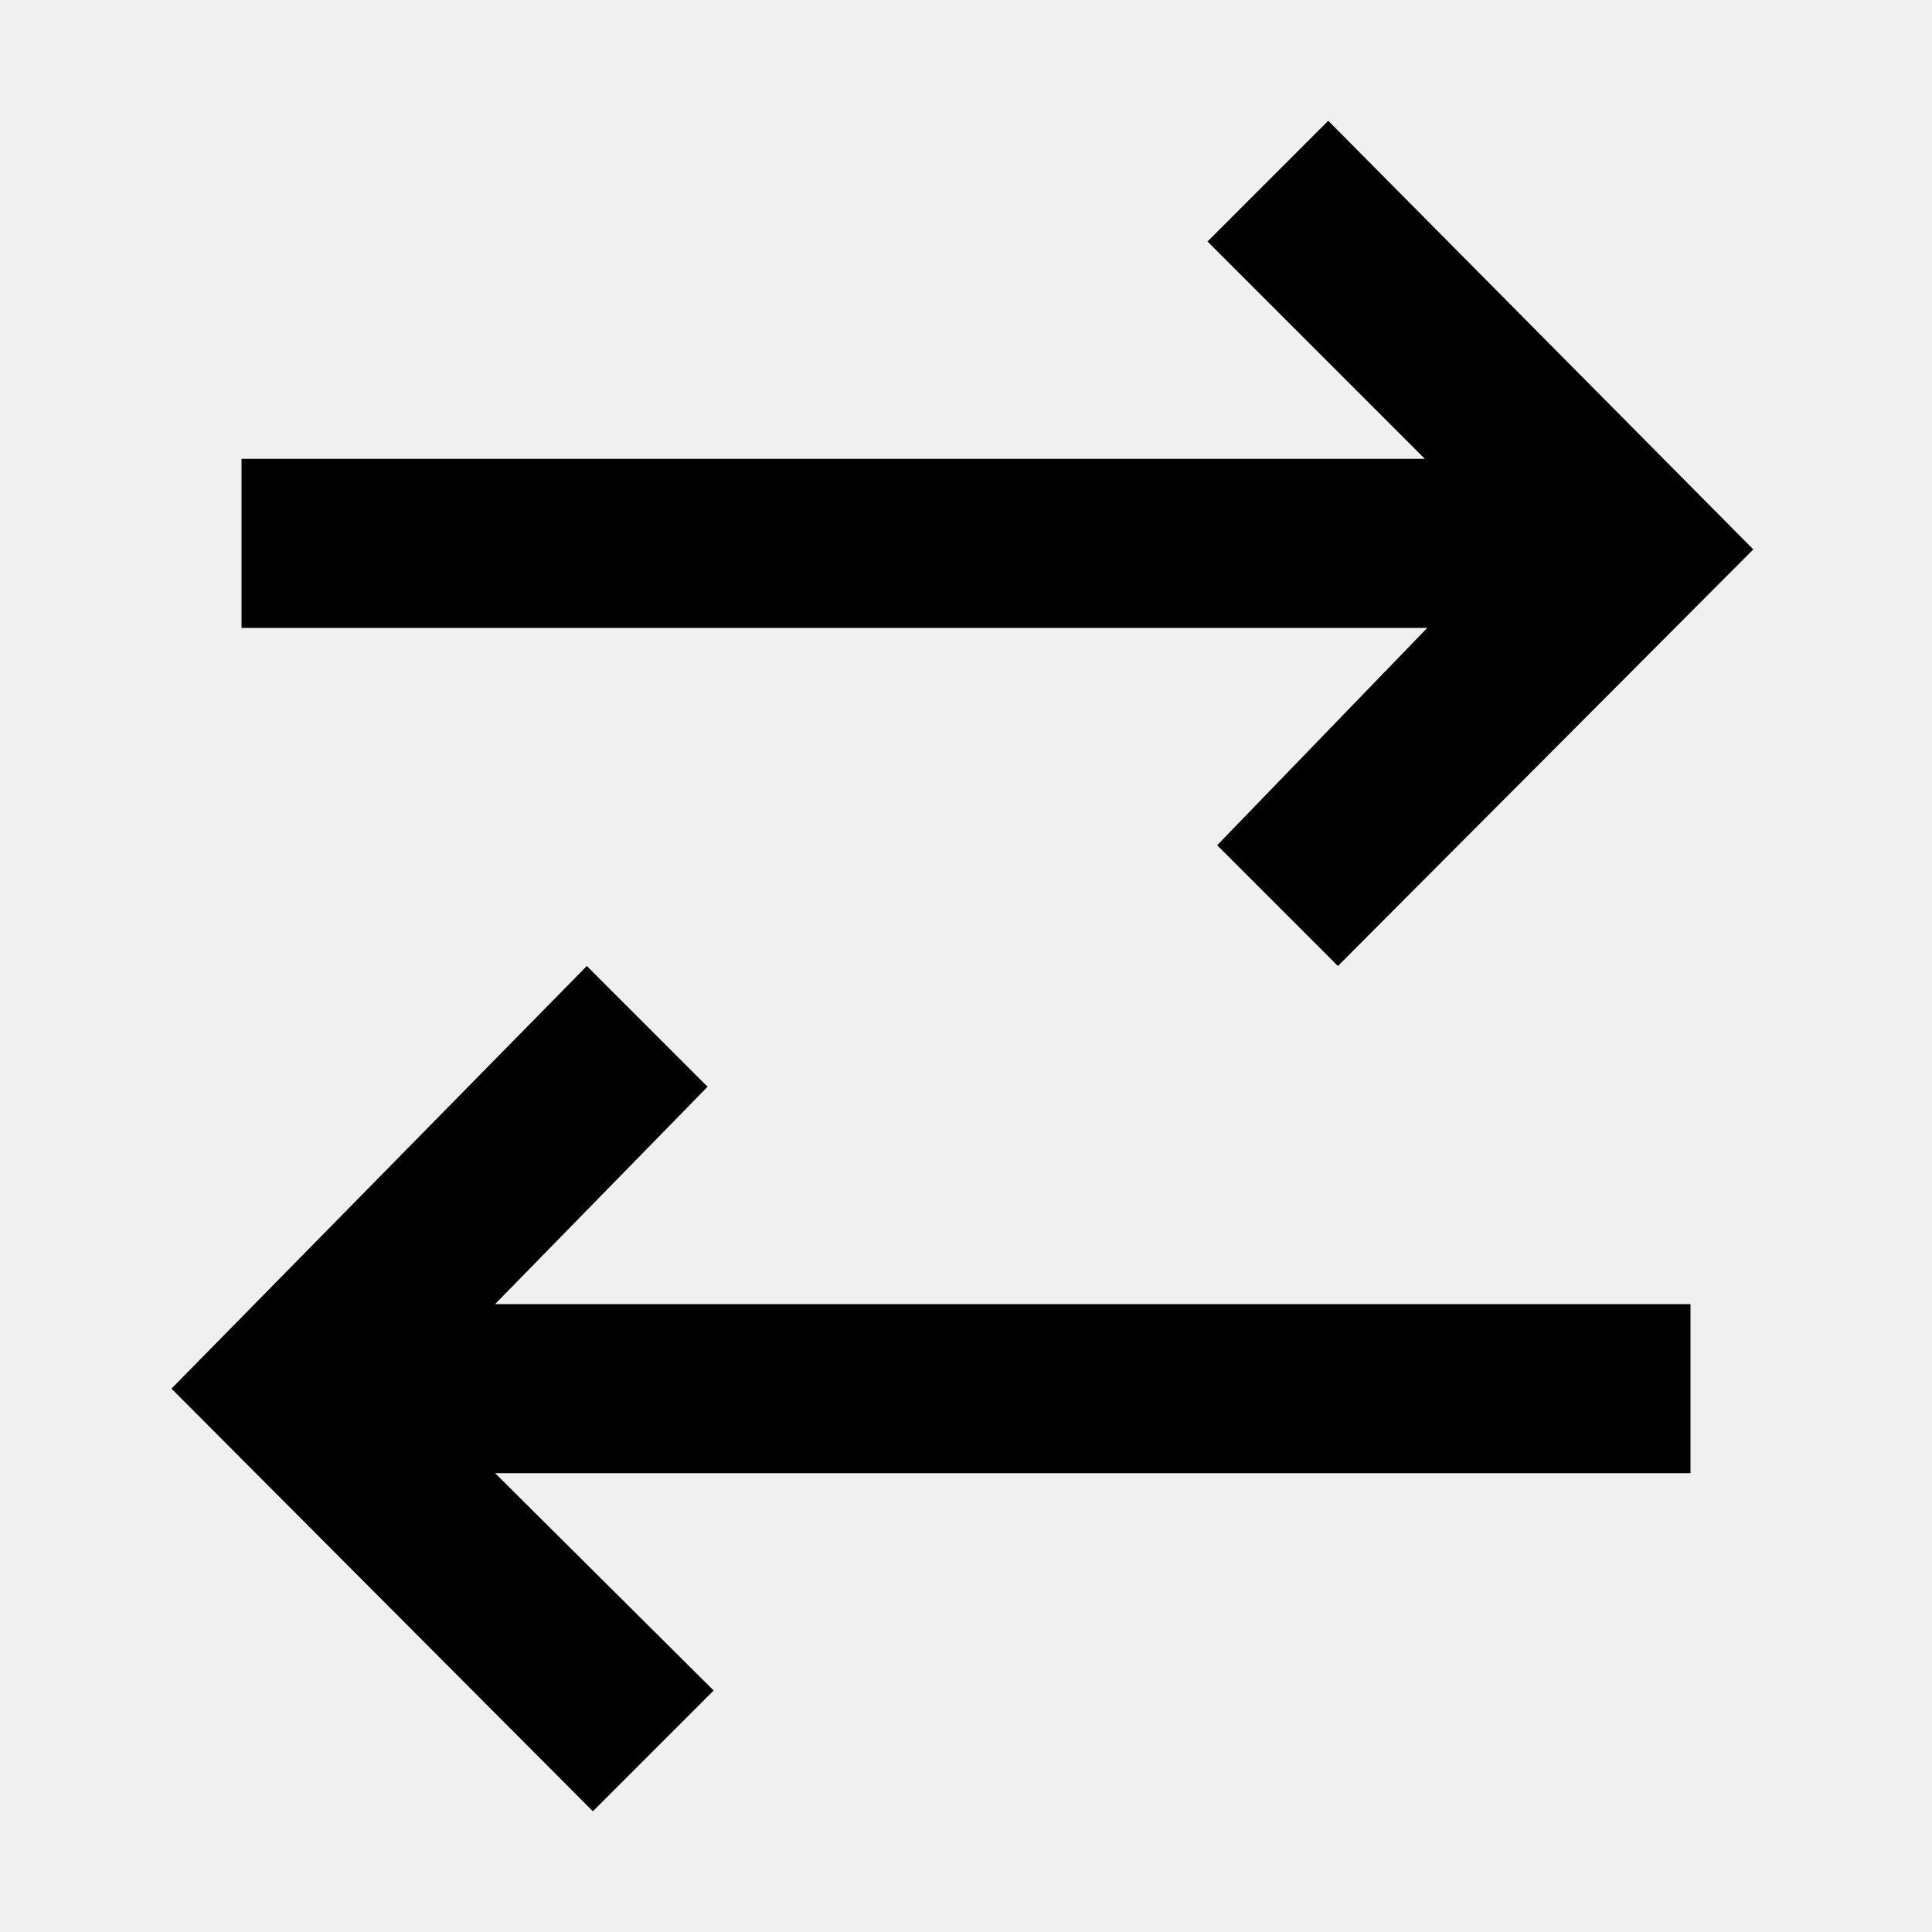
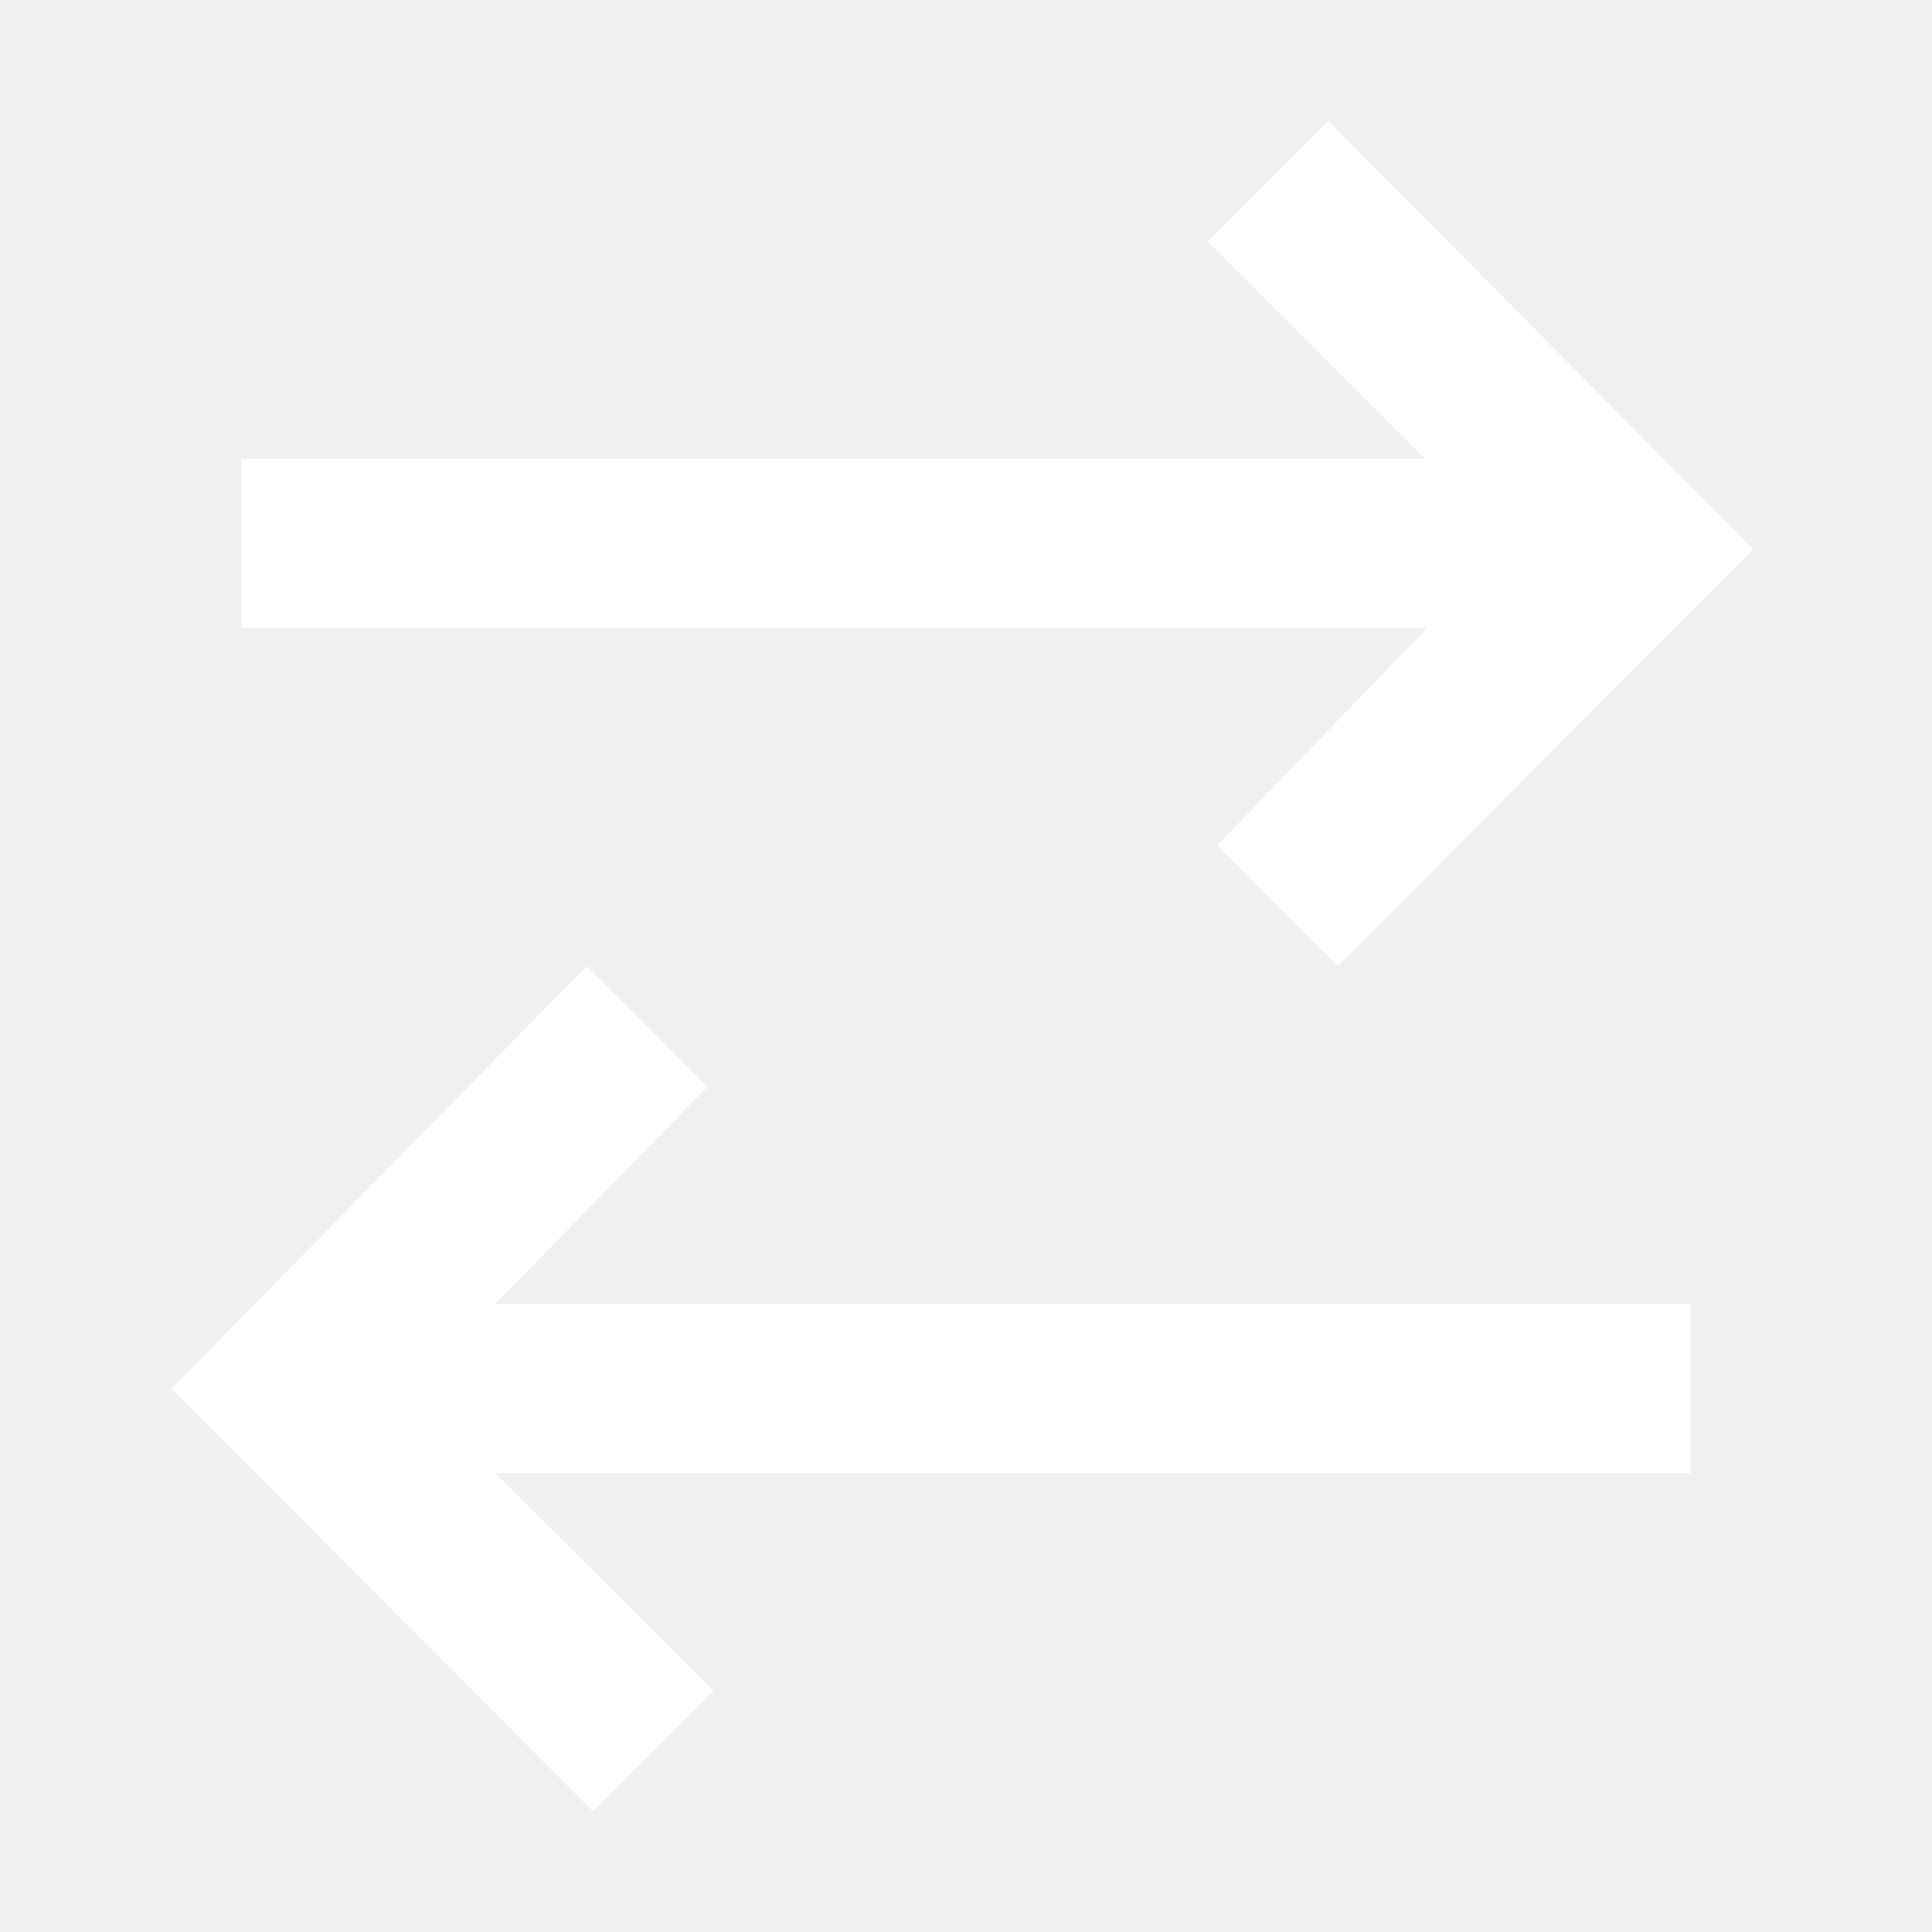
- <svg xmlns="http://www.w3.org/2000/svg" fill="#000000" width="800px" height="800px" viewBox="0 0 16 16">
+ <svg xmlns="http://www.w3.org/2000/svg" fill="#ffffff" width="800px" height="800px" viewBox="0 0 16 16">
  <g>
    <path d="M10.08,7l1,1,3.44-3.45L11,1,10,2l1.8,1.8H2v1.4h9.82ZM5.86,9l-1-1L1.42,11.5,4.91,15l1-1L4.1,12.2H14V10.8H4.1Z" />
  </g>
</svg>
